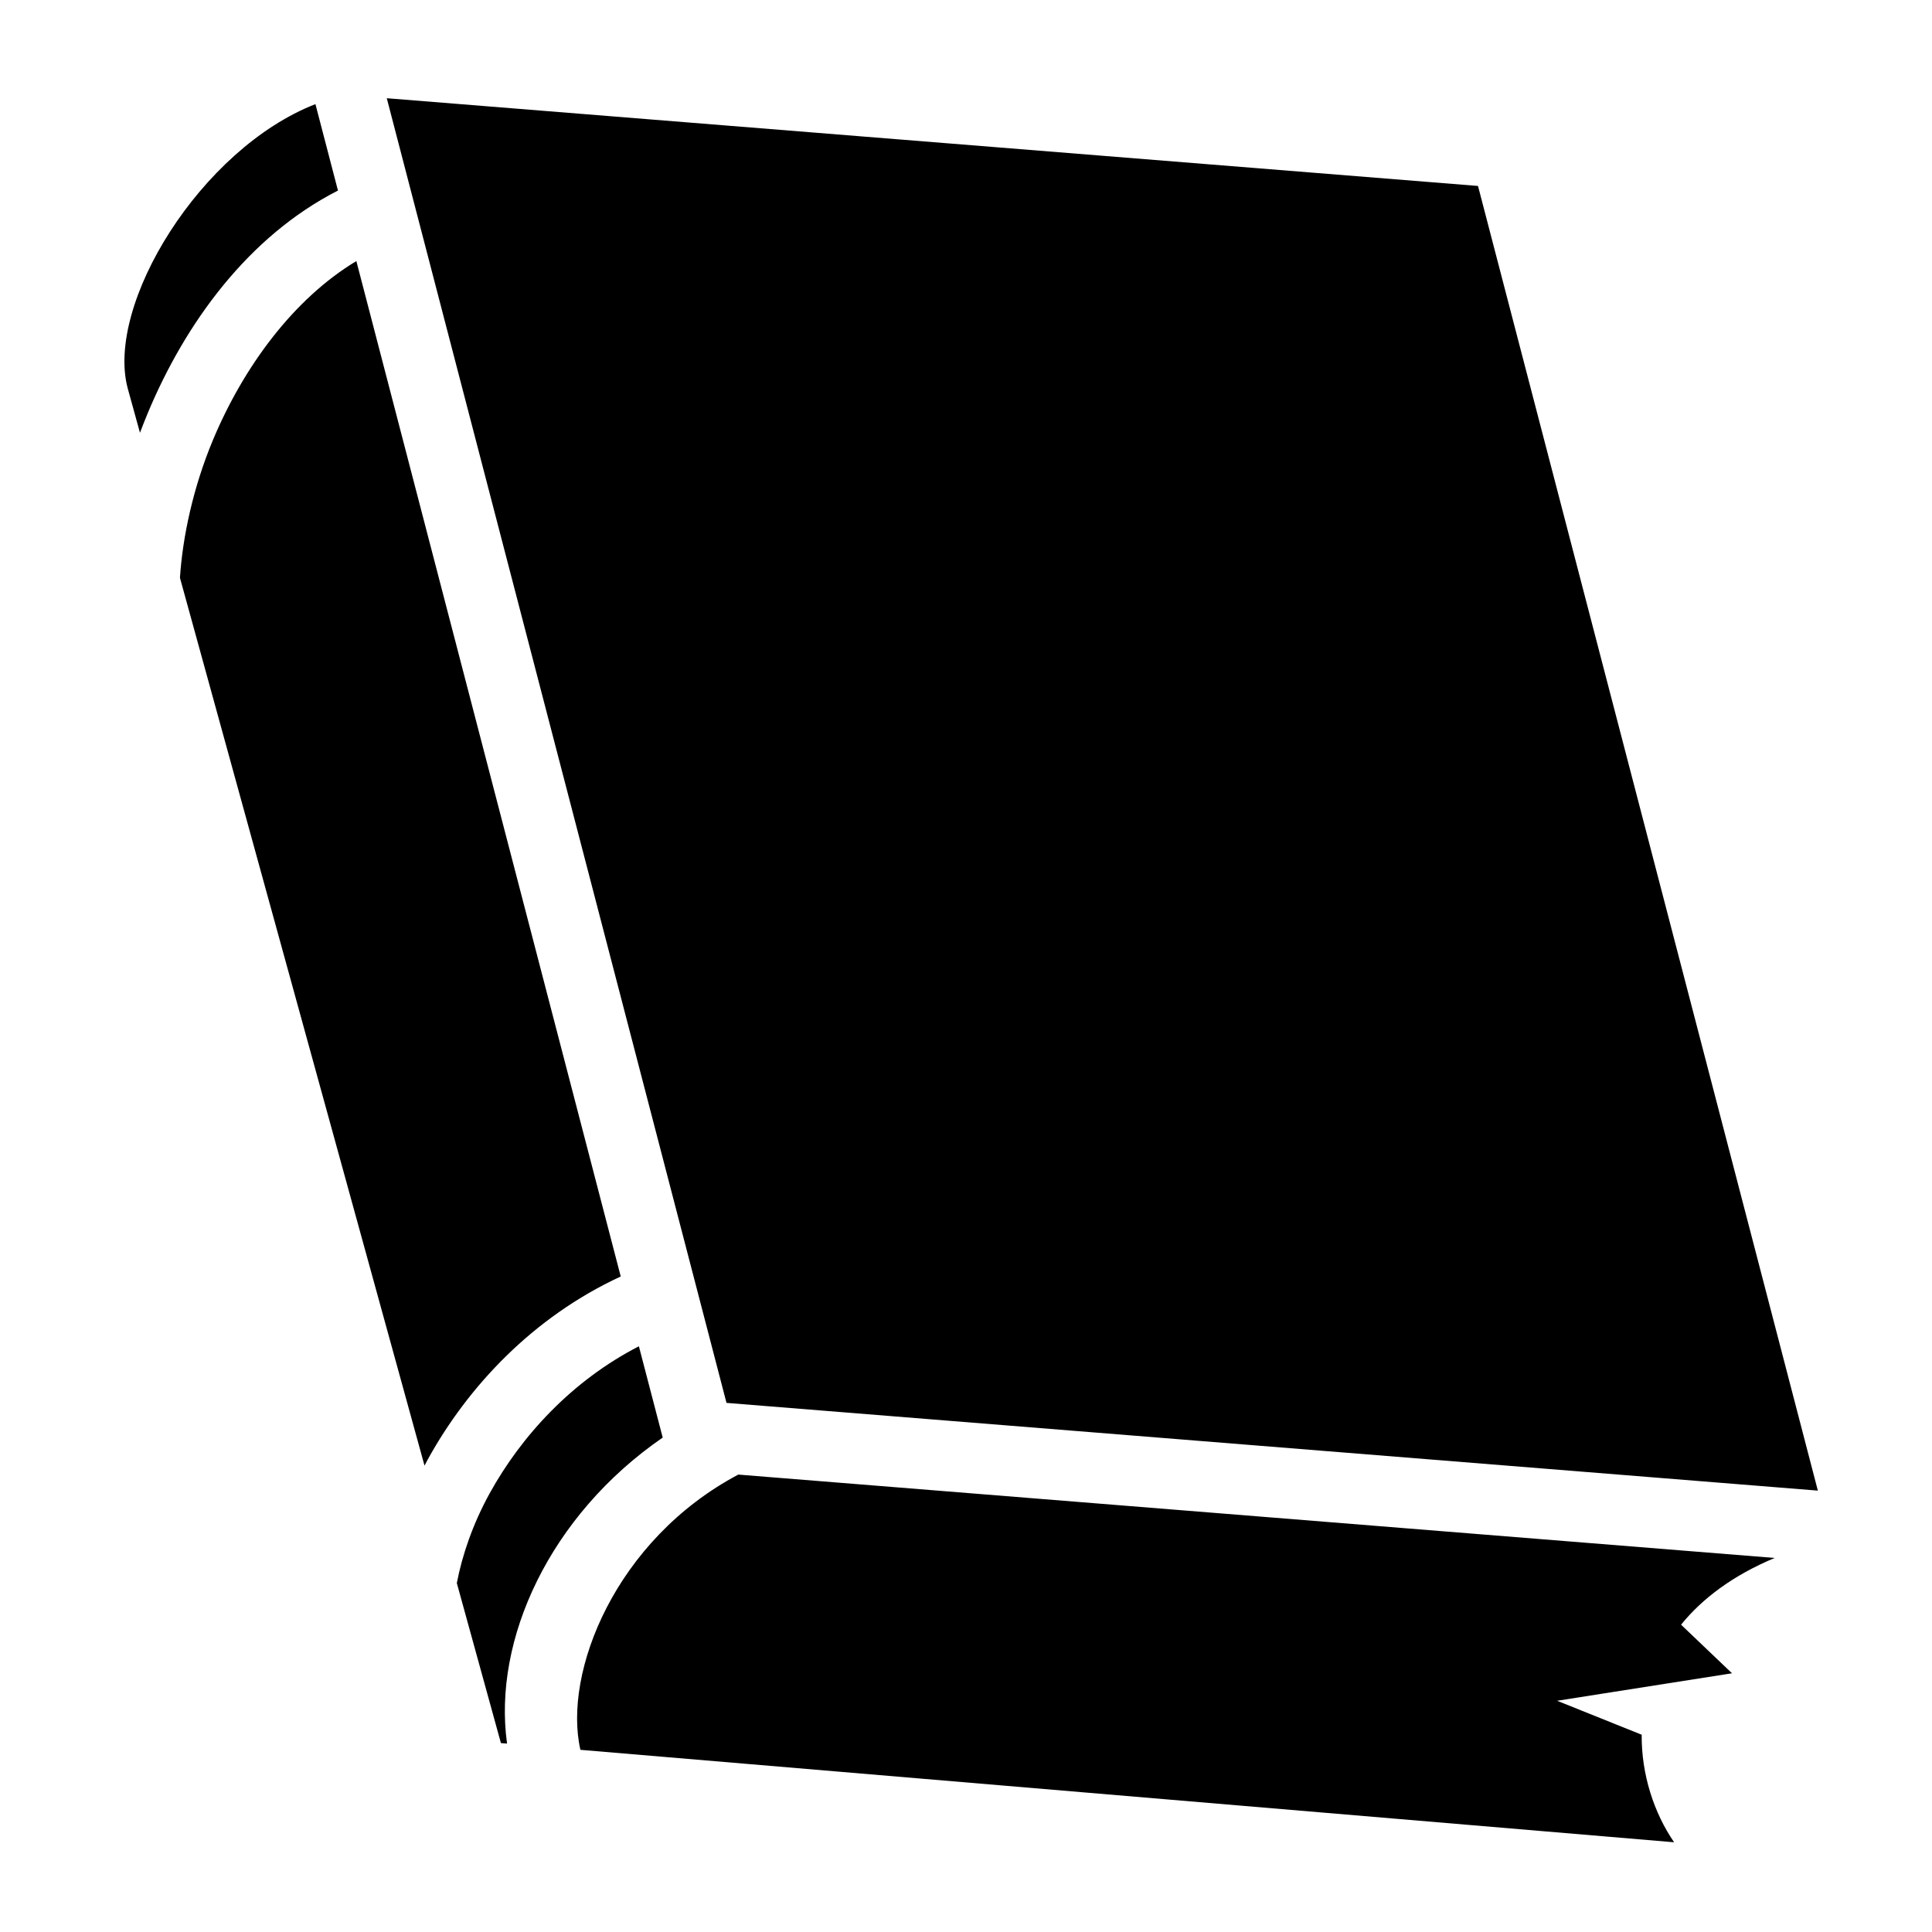
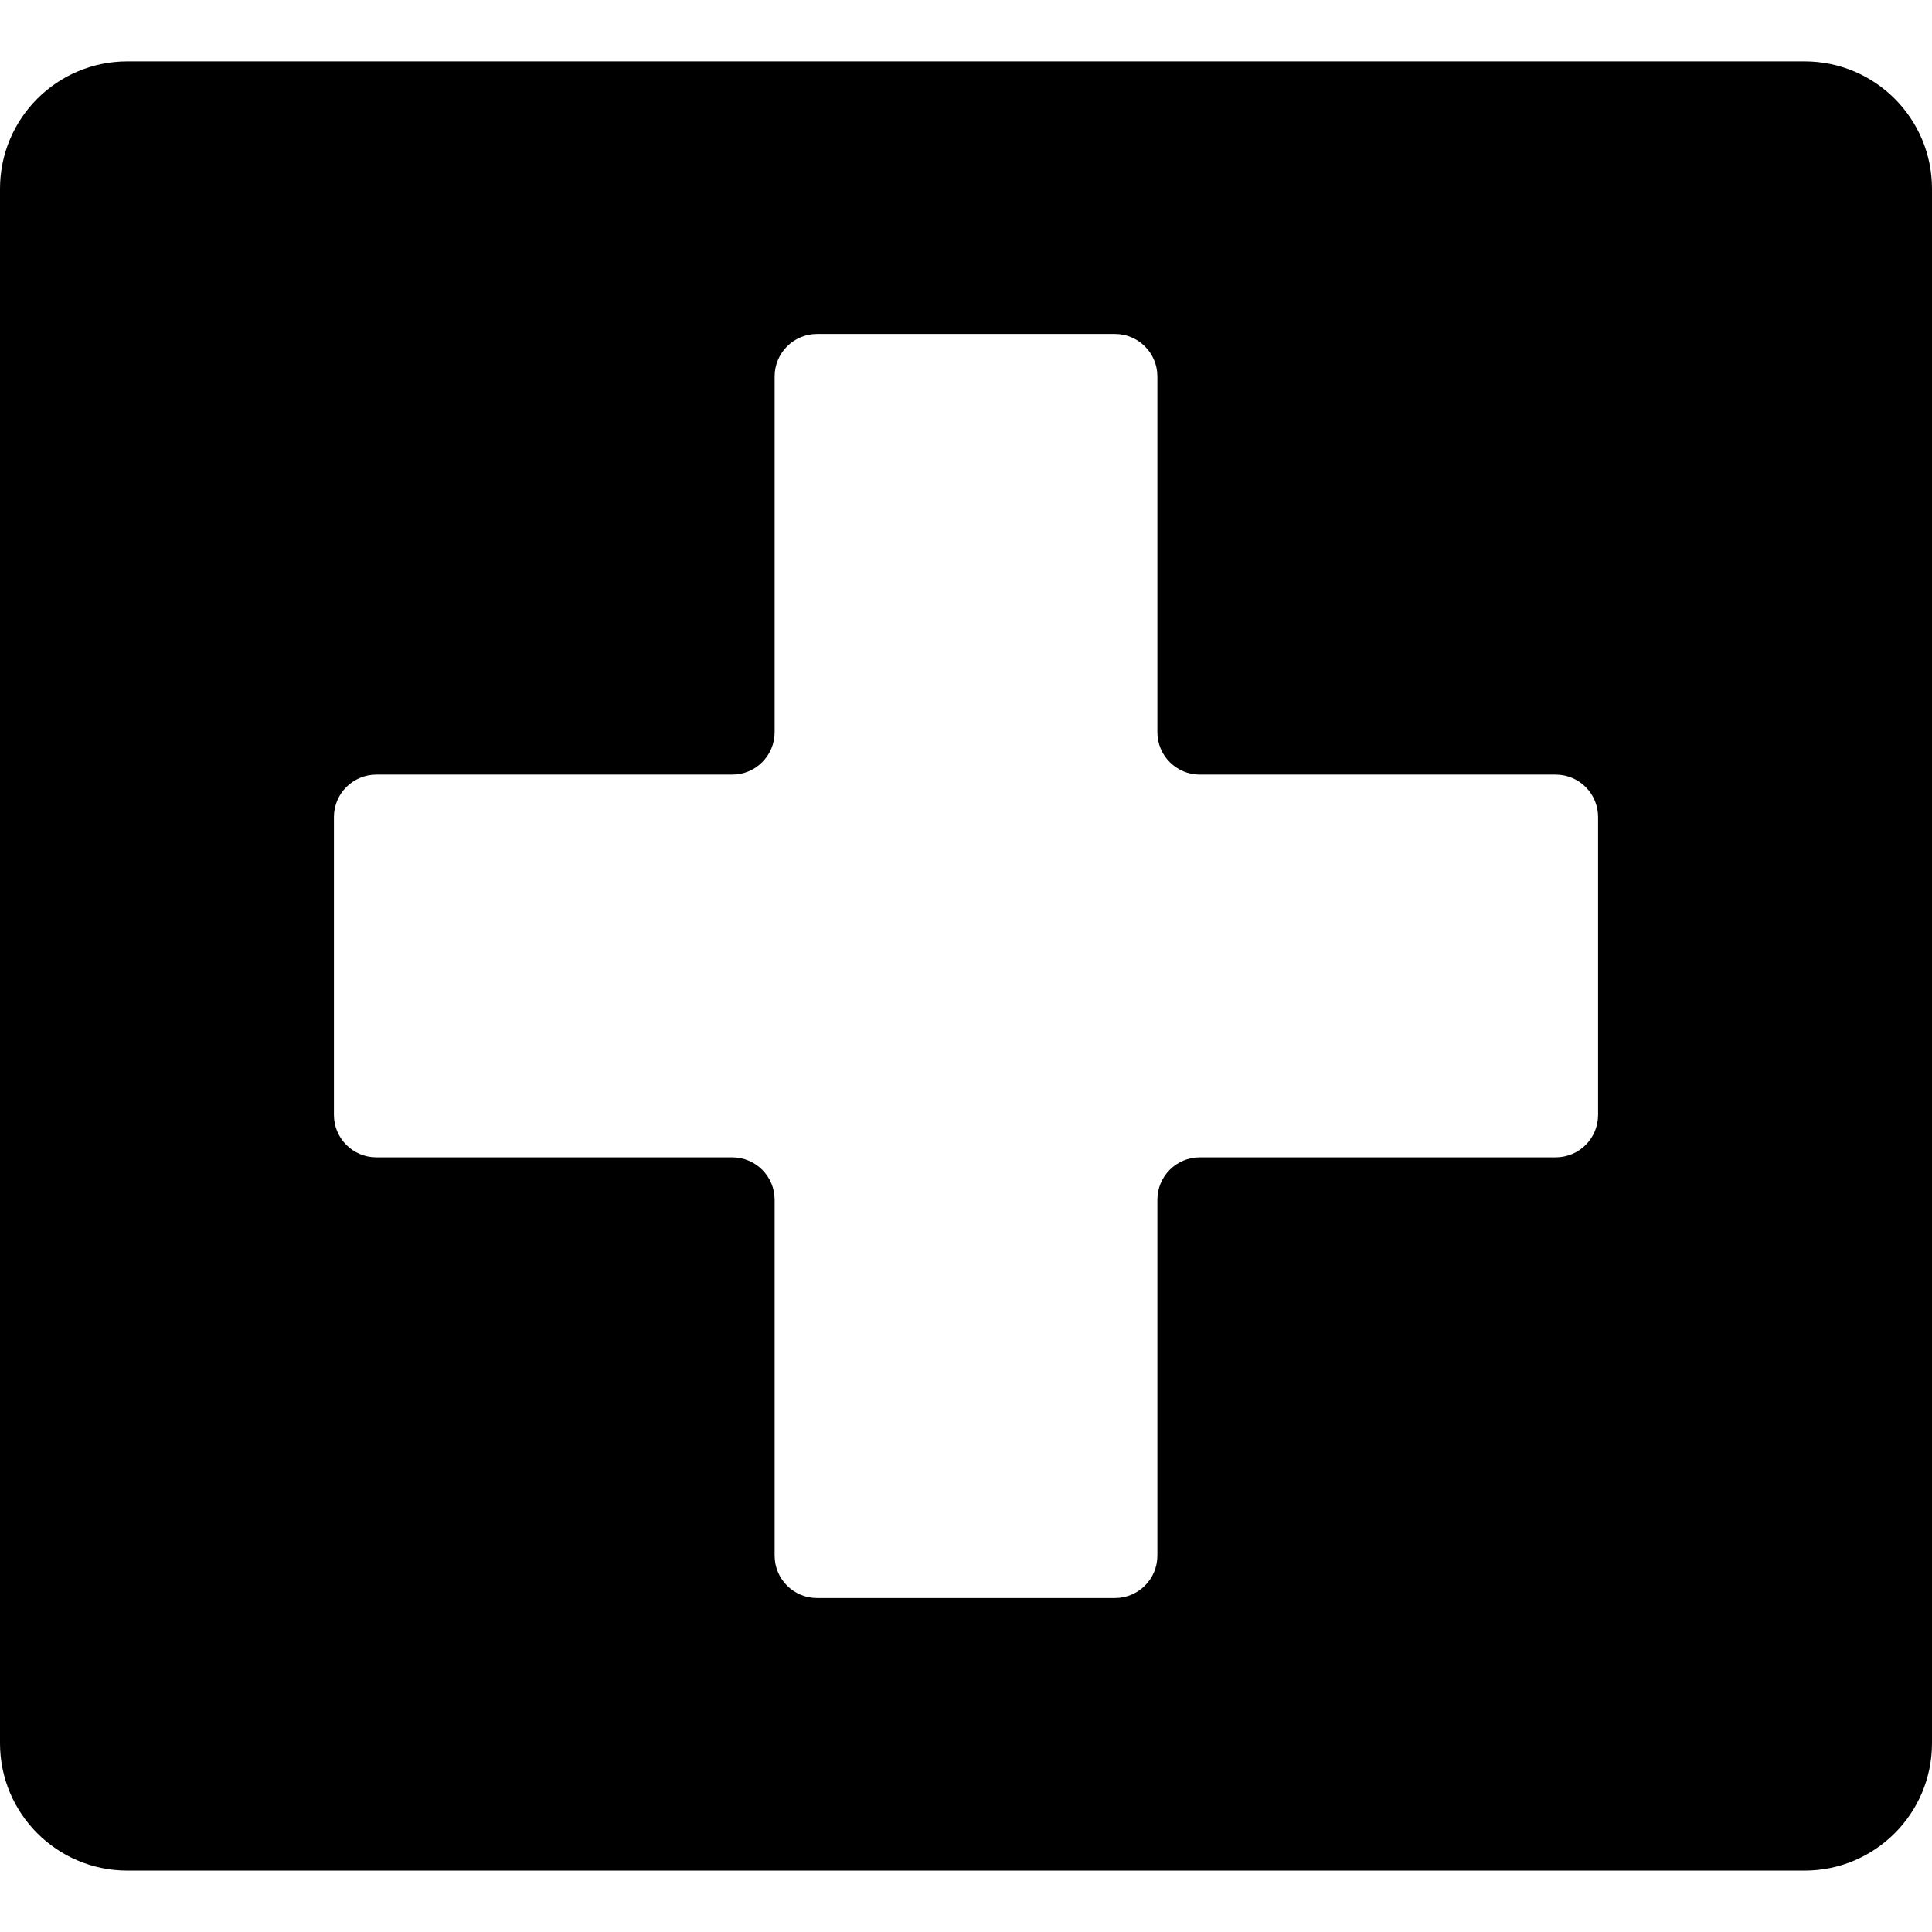
- <svg xmlns="http://www.w3.org/2000/svg" width="800px" height="800px" viewBox="0 0 512 512">
-   <path fill="#000000" d="M102.5 26.03l90.03 345.75 289.22 23.25-90.063-345.75L102.5 26.03zm-18.906 1.564c-30.466 11.873-55.68 53.098-49.75 75.312l3.25 11.78c.667-1.76 1.36-3.522 2.093-5.28C49.097 85.7 65.748 62.64 89.564 50.5l-5.97-22.906zm10.844 41.593c-16.657 10.012-29.92 28.077-38 47.407-5.247 12.55-8.038 25.63-8.75 36.53L112.5 388.407c.294-.55.572-1.106.875-1.656 10.603-19.252 27.823-37.695 51.125-48.47L94.437 69.19zm74.874 287.594c-17.677 9.078-31.145 23.717-39.562 39-4.464 8.107-7.27 16.364-8.688 23.75l11.688 42.408 1.625.125c-3.84-27.548 11.352-60.504 41.25-81.094l-6.313-24.19zm26.344 34c-32.567 17.27-46.51 52.44-41.844 72.94l289.844 24.5c-5.34-7.79-8.673-17.947-8.594-28.5l-22.406-9L459 443.436l-13.5-12.875c5.604-6.917 13.707-13.05 24.813-17.687L195.656 390.78z" />
+ <svg xmlns="http://www.w3.org/2000/svg" fill="#000000" version="1.1" id="Capa_1" width="800px" height="800px" viewBox="0 0 45.5 45.5" xml:space="preserve">
+   <g>
+     <path d="M42.5,1.445H3c-1.657,0-3,1.343-3,3v36.609c0,1.658,1.343,3,3,3h39.5c1.656,0,3-1.342,3-3V4.445   C45.5,2.788,44.156,1.445,42.5,1.445z M37.636,26.256c0,0.554-0.446,1-1,1h-8.379c-0.554,0-1,0.446-1,1v8.379c0,0.554-0.447,1-1,1   h-7.014c-0.553,0-1-0.446-1-1v-8.379c0-0.554-0.447-1-1-1H8.864c-0.553,0-1-0.446-1-1v-7.013c0-0.553,0.447-1,1-1h8.379   c0.553,0,1-0.447,1-1V8.865c0-0.553,0.447-1,1-1h7.014c0.553,0,1,0.447,1,1v8.378c0,0.553,0.446,1,1,1h8.379c0.554,0,1,0.447,1,1   V26.256z" />
+   </g>
</svg>
